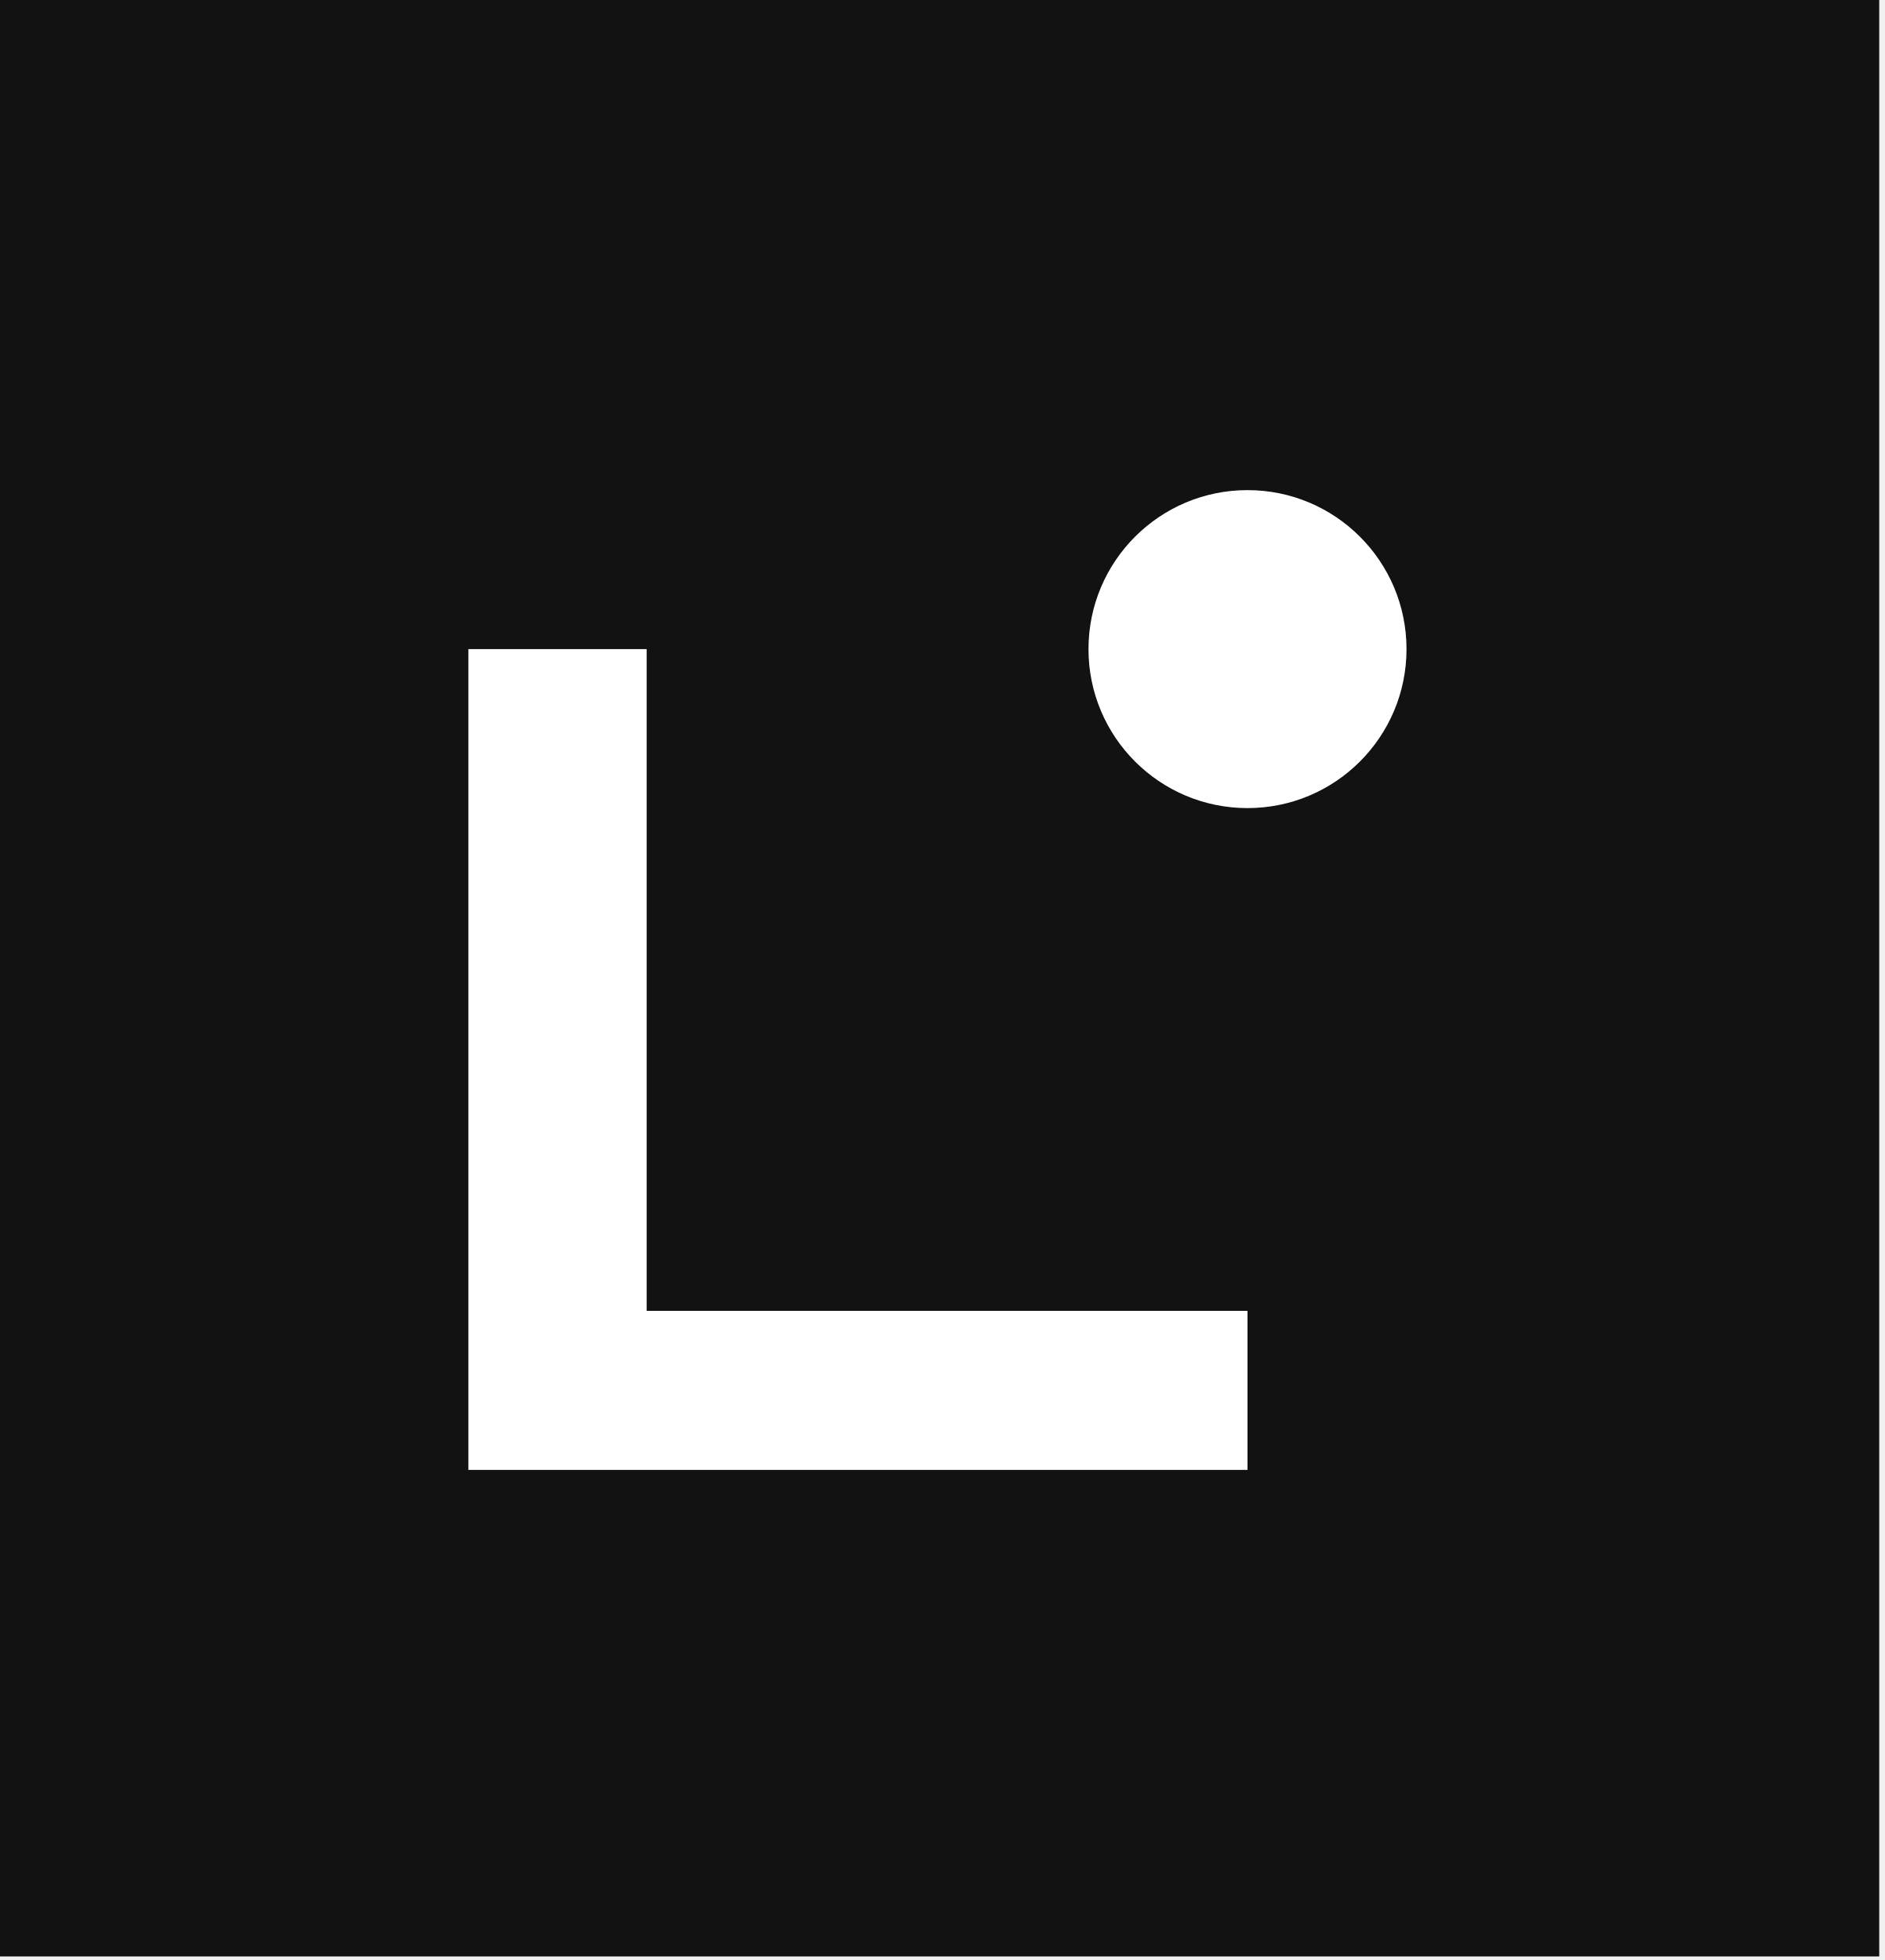
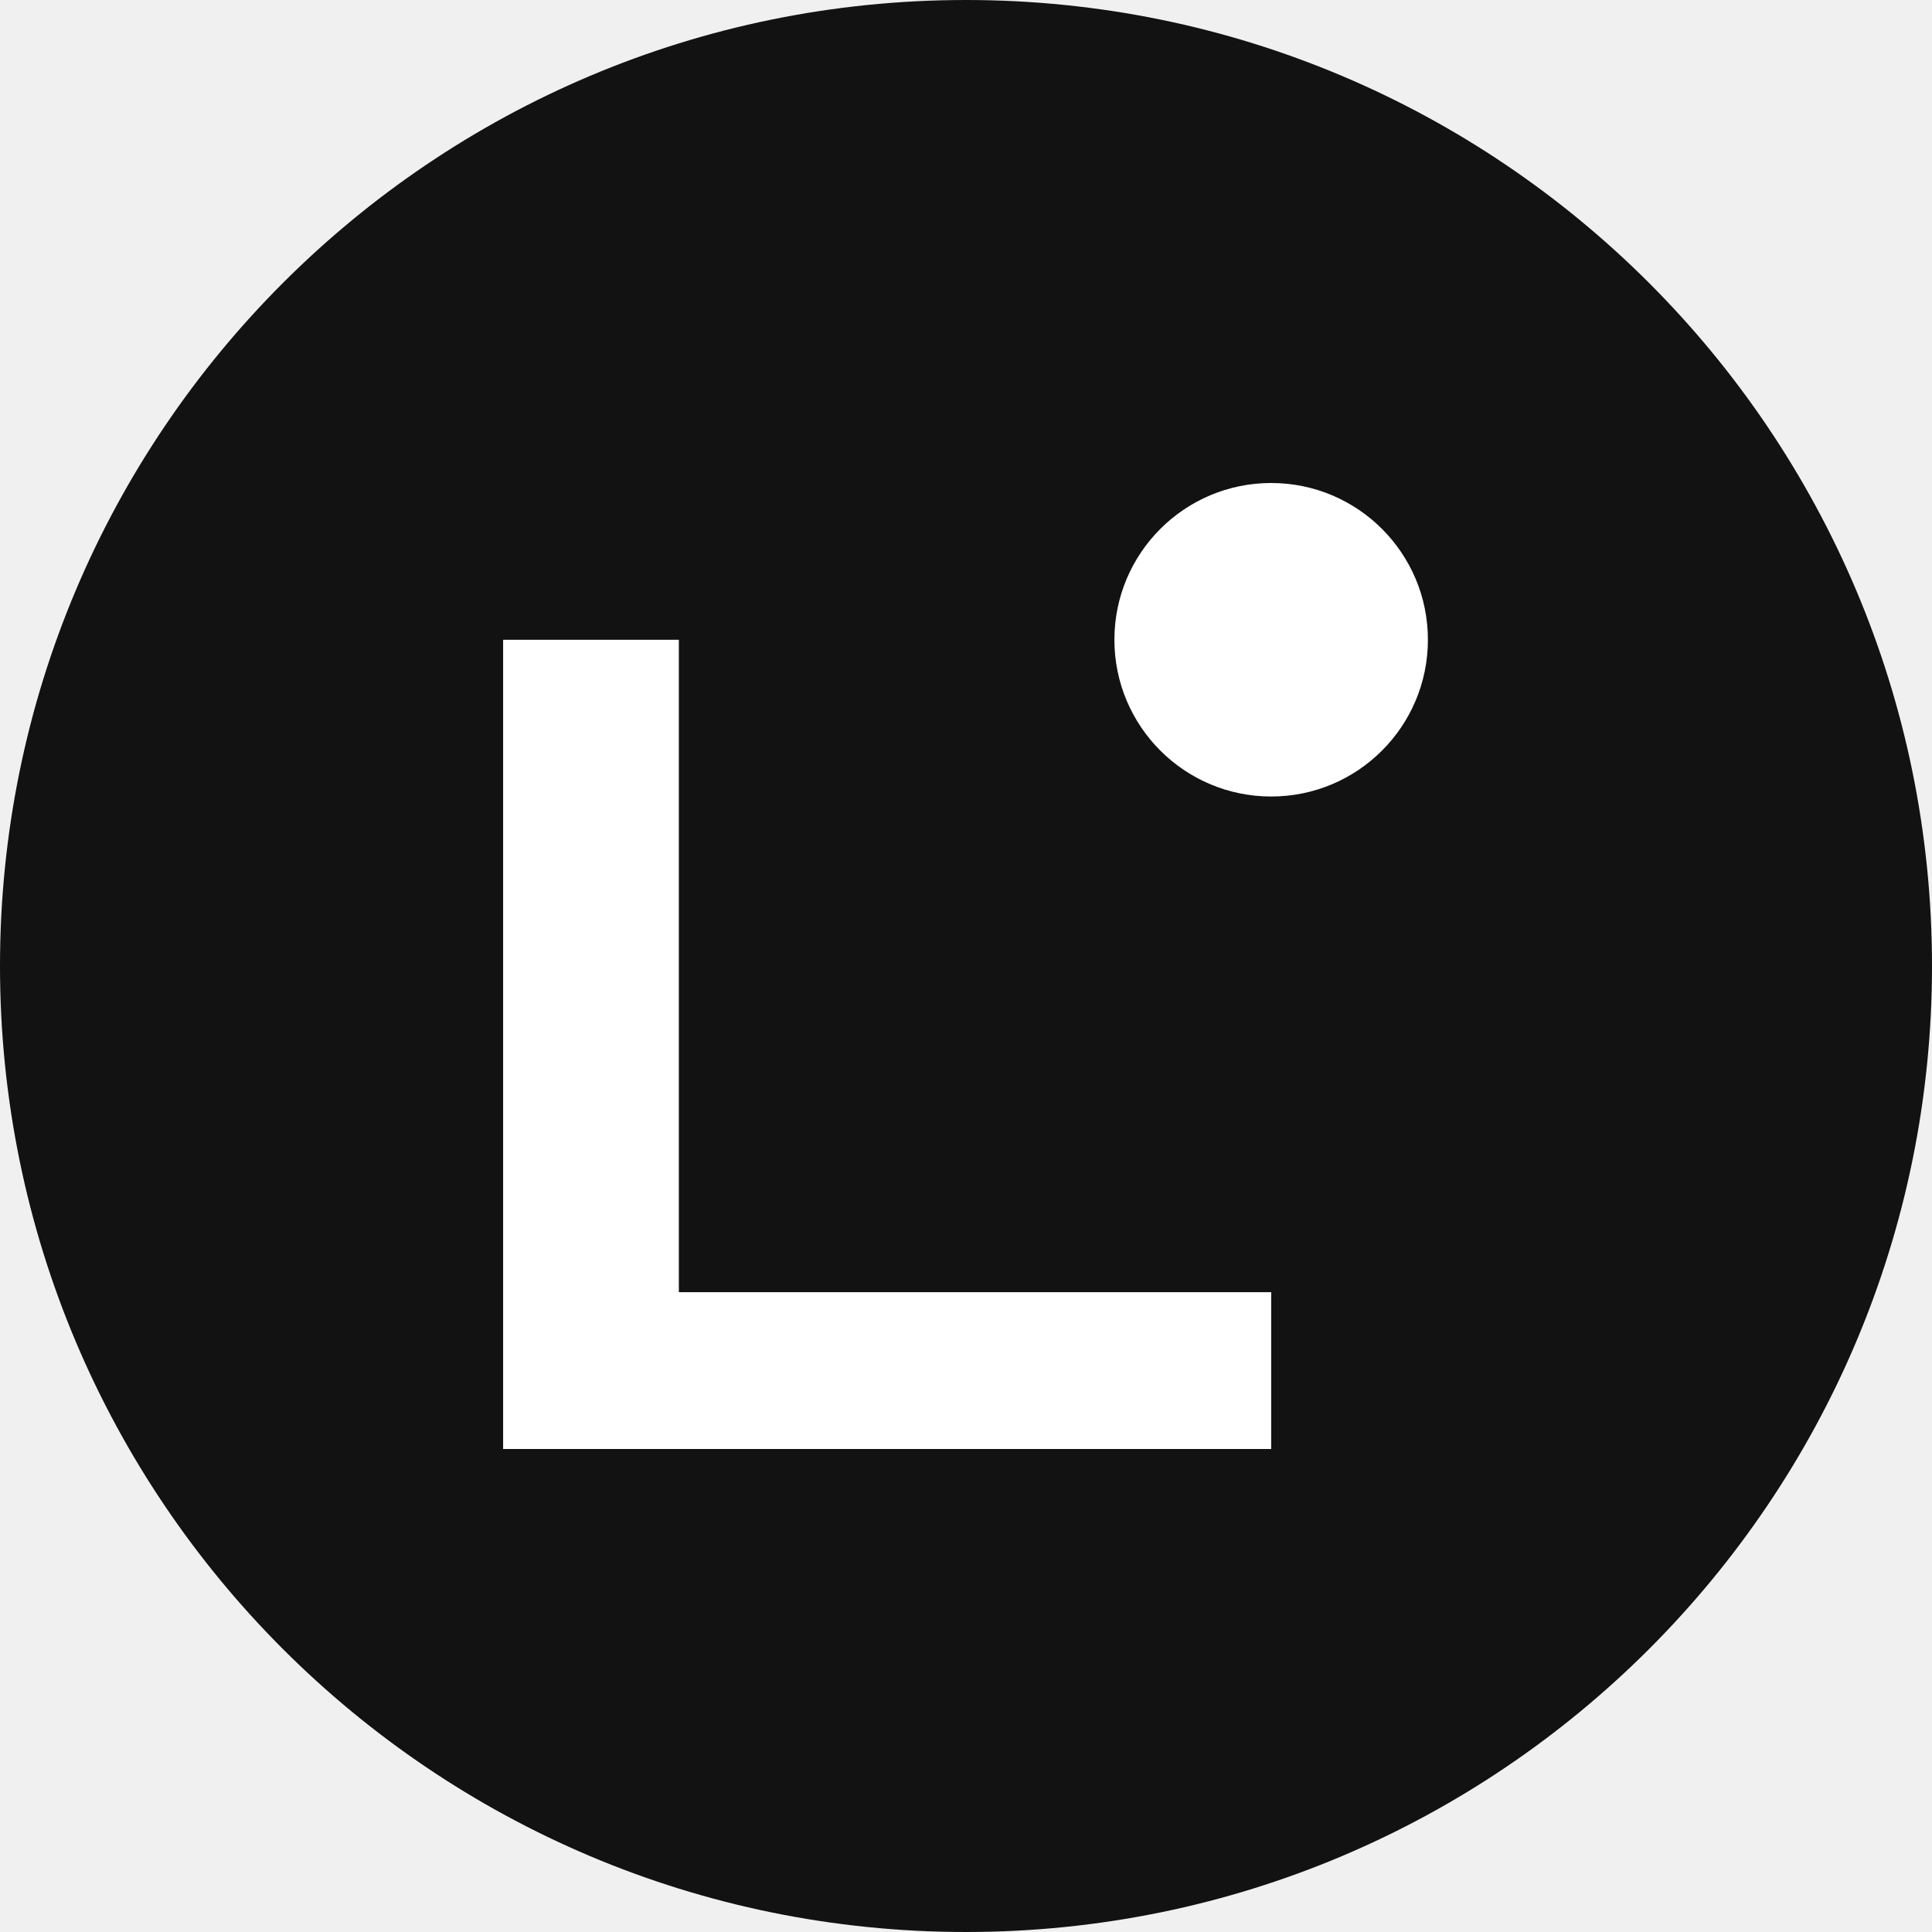
- <svg xmlns="http://www.w3.org/2000/svg" width="200" height="208" viewBox="0 0 200 208" fill="none">
-   <rect width="199.4" height="207.623" fill="#121212" />
-   <g clip-path="url(#clip0_2303_643)">
-     <path d="M132.369 155.99H49.7V68.885H68.615V139.109H132.369V155.981V155.99Z" fill="white" />
-     <path d="M132.369 85.757C141.687 85.757 149.241 78.204 149.241 68.885C149.241 59.567 141.687 52.013 132.369 52.013C123.05 52.013 115.497 59.567 115.497 68.885C115.497 78.204 123.05 85.757 132.369 85.757Z" fill="white" />
+ <svg xmlns="http://www.w3.org/2000/svg" width="48" height="48" viewBox="0 0 48 48" fill="none">
+   <rect width="48" height="48" rx="24" fill="#121212" />
+   <g clip-path="url(#clip0_2275_7272)">
+     <path d="M31.582 36H12.5V15.895H16.866V32.104H31.582V36Z" fill="white" />
+     <path d="M31.582 19.789C33.733 19.789 35.476 18.045 35.476 15.894C35.476 13.744 33.733 12 31.582 12C29.431 12 27.687 13.744 27.687 15.894C27.687 18.045 29.431 19.789 31.582 19.789Z" fill="white" />
  </g>
  <defs>
-     <clipPath id="clip0_2303_643">
-       <rect width="99.541" height="103.977" fill="white" transform="translate(49.7001 52.0134)" />
+     <clipPath id="clip0_2275_7272">
+       <rect width="24" height="24" fill="white" transform="translate(12 12)" />
    </clipPath>
  </defs>
</svg>
